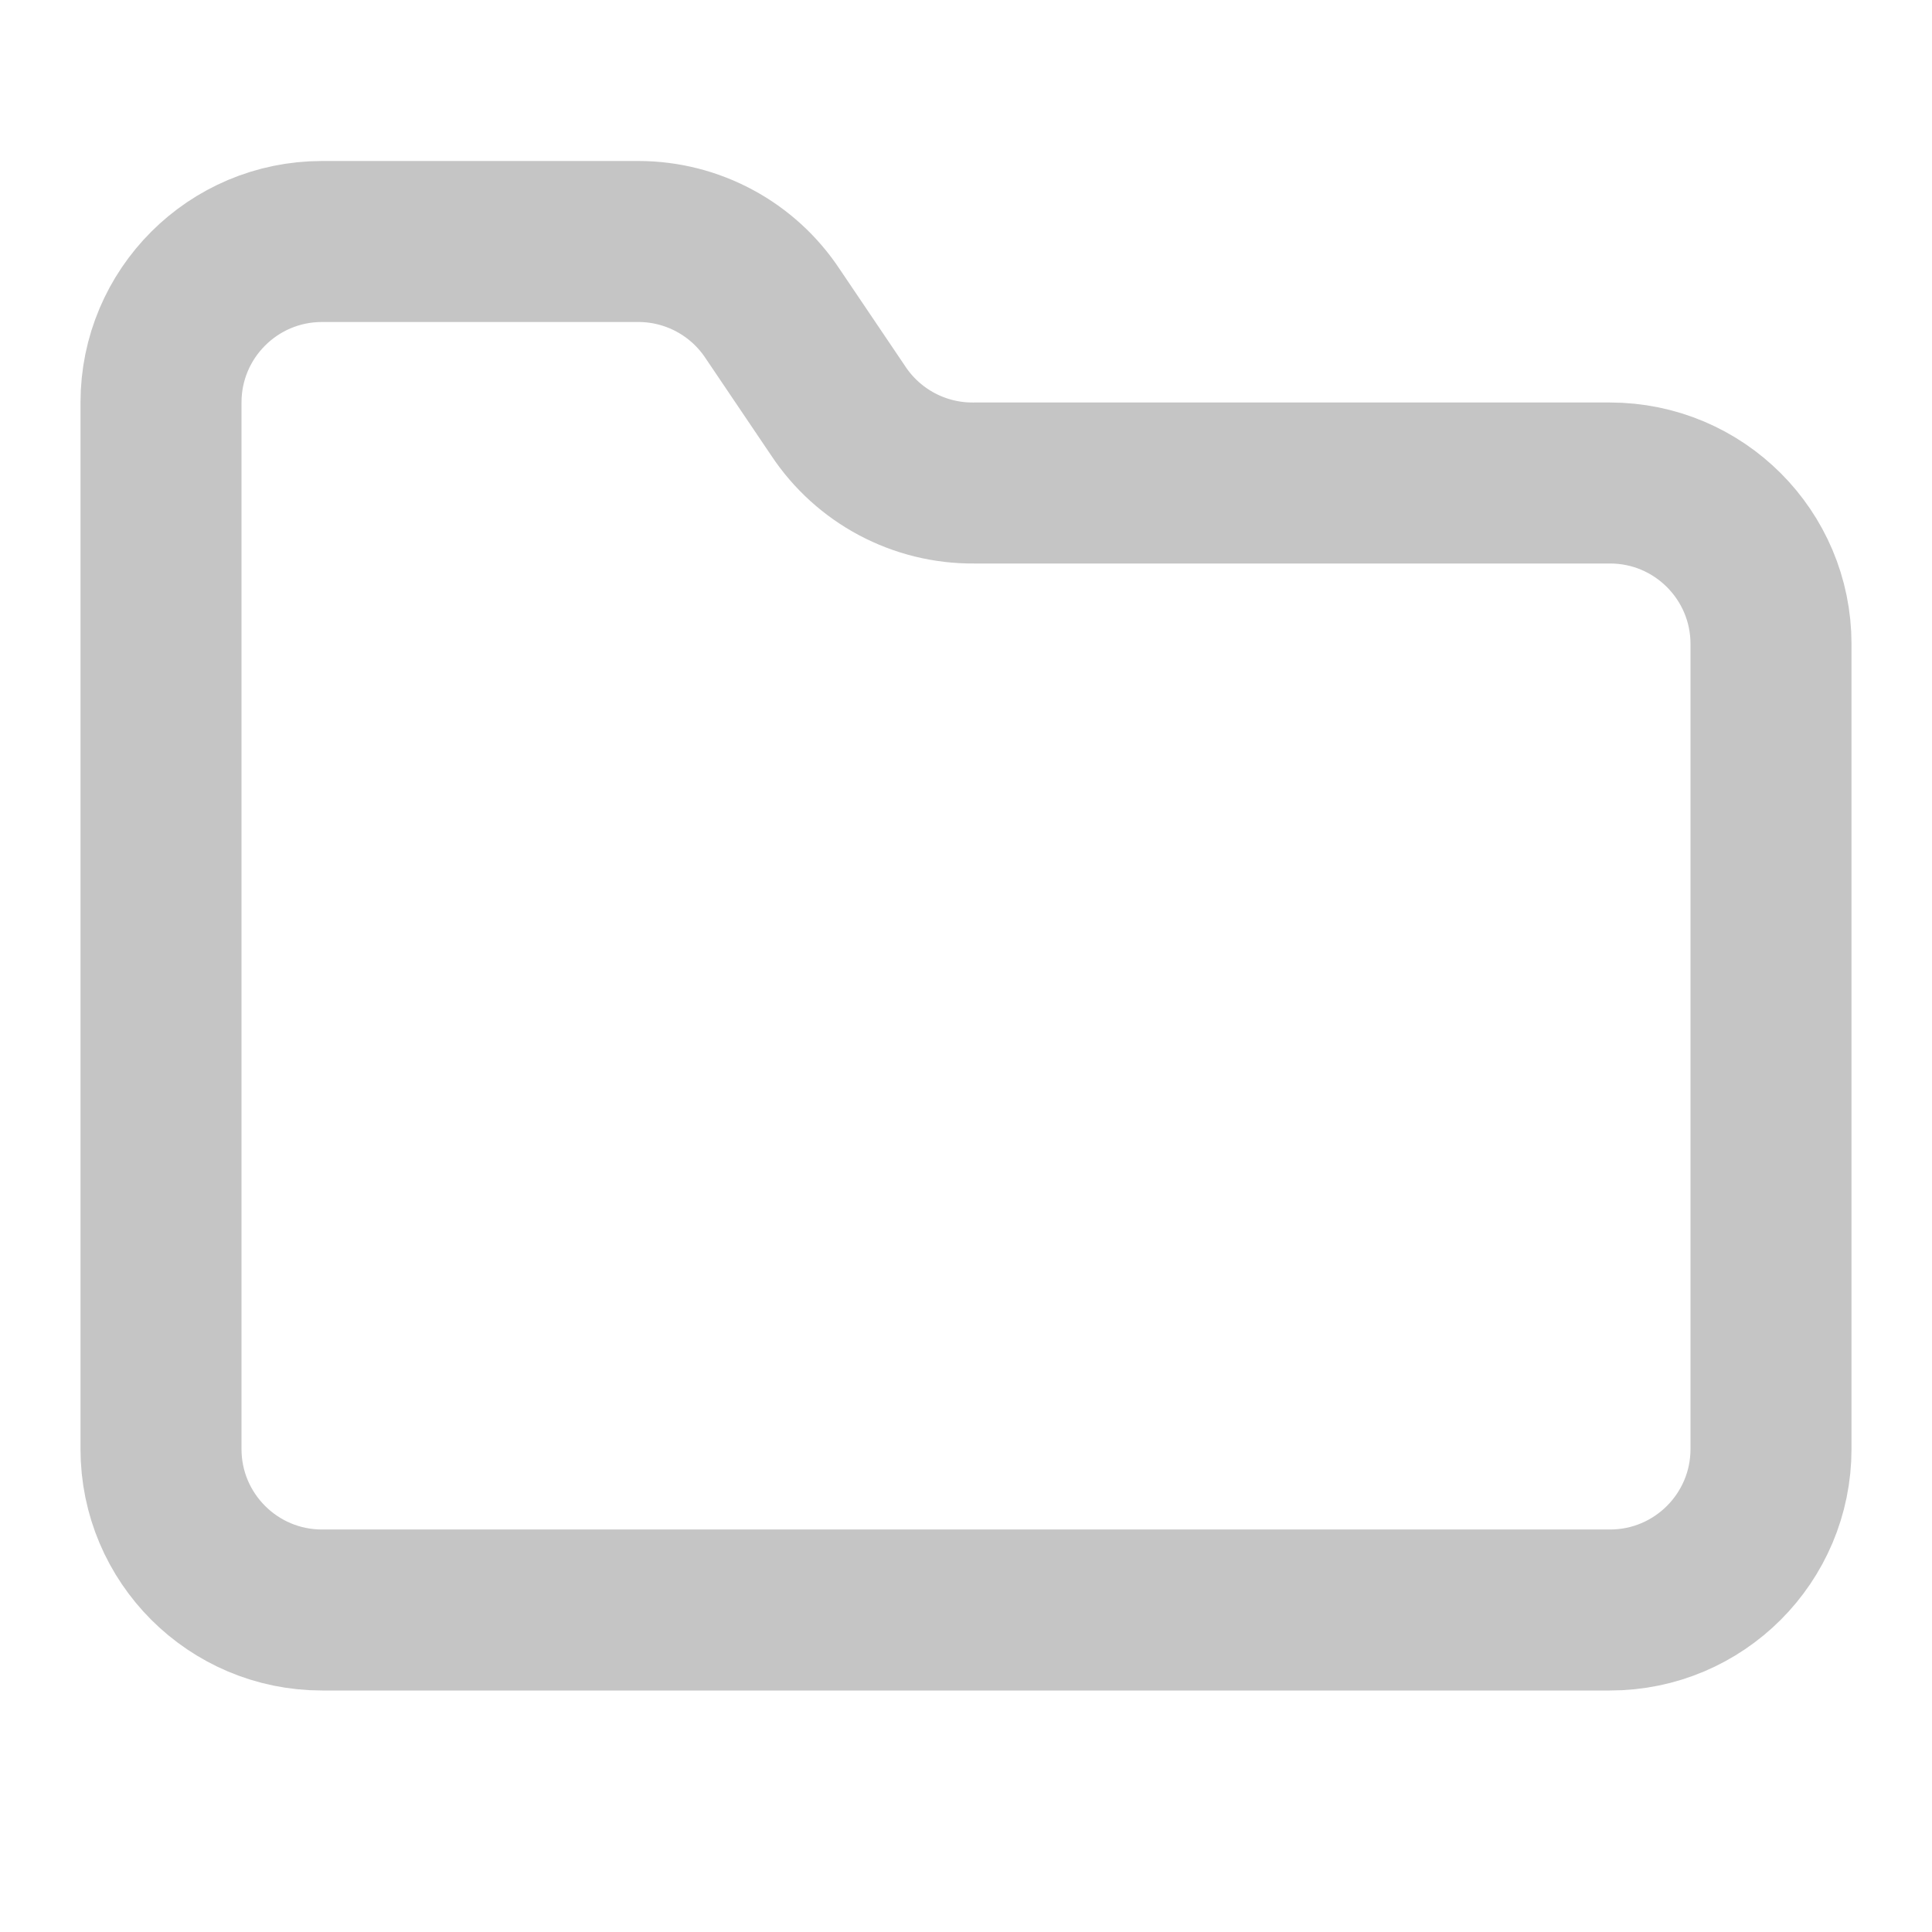
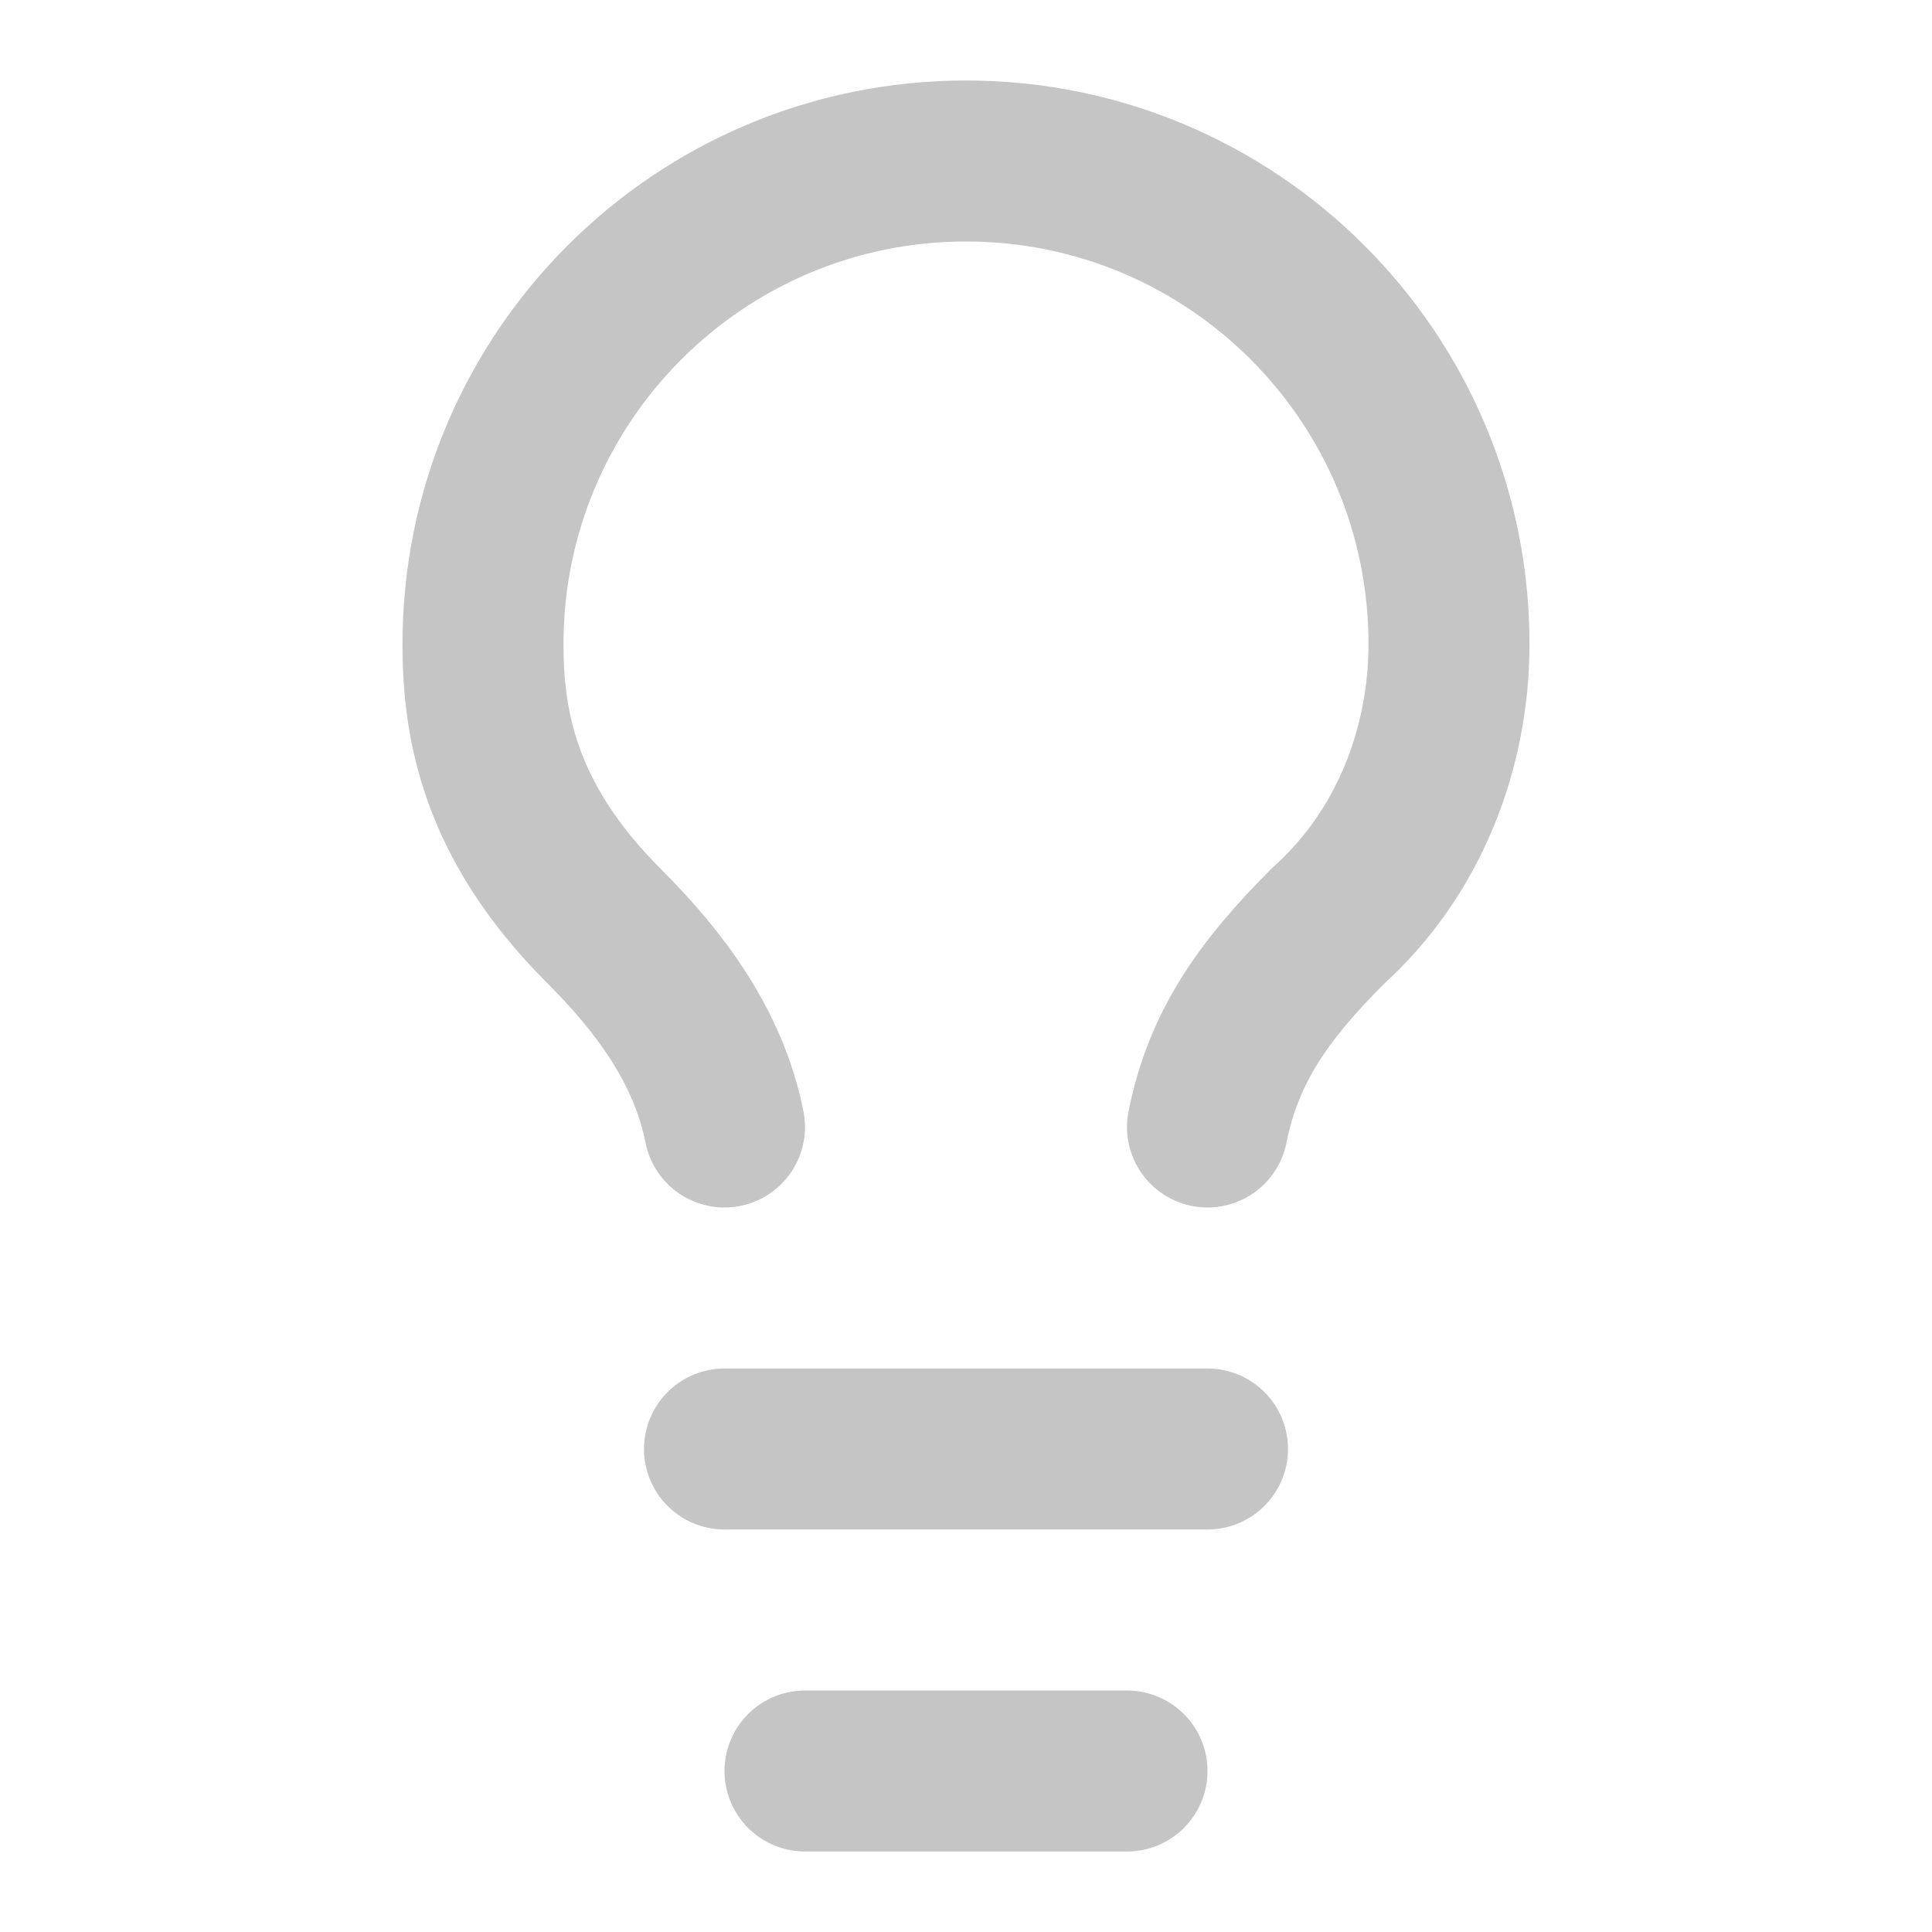
<svg xmlns="http://www.w3.org/2000/svg" width="16" height="16" viewBox="0 0 24 24" fill="none" stroke="#C5C5C5" stroke-width="2" stroke-linecap="round" stroke-linejoin="round">
-   <path d="M20 20a2 2 0 0 0 2-2V8a2 2 0 0 0-2-2h-7.9a2 2 0 0 1-1.69-.9L9.6 3.9A2 2 0 0 0 7.93 3H4a2 2 0 0 0-2 2v13a2 2 0 0 0 2 2Z" />
+   <path d="M15 14c.2-1 .7-1.7 1.5-2.5 1-.9 1.5-2.2 1.5-3.5A6 6 0 0 0 6 8c0 1 .2 2.2 1.5 3.5.7.7 1.3 1.5 1.5 2.5" />
+   <path d="M9 18h6" />
+   <path d="M10 22h4" />
</svg>
